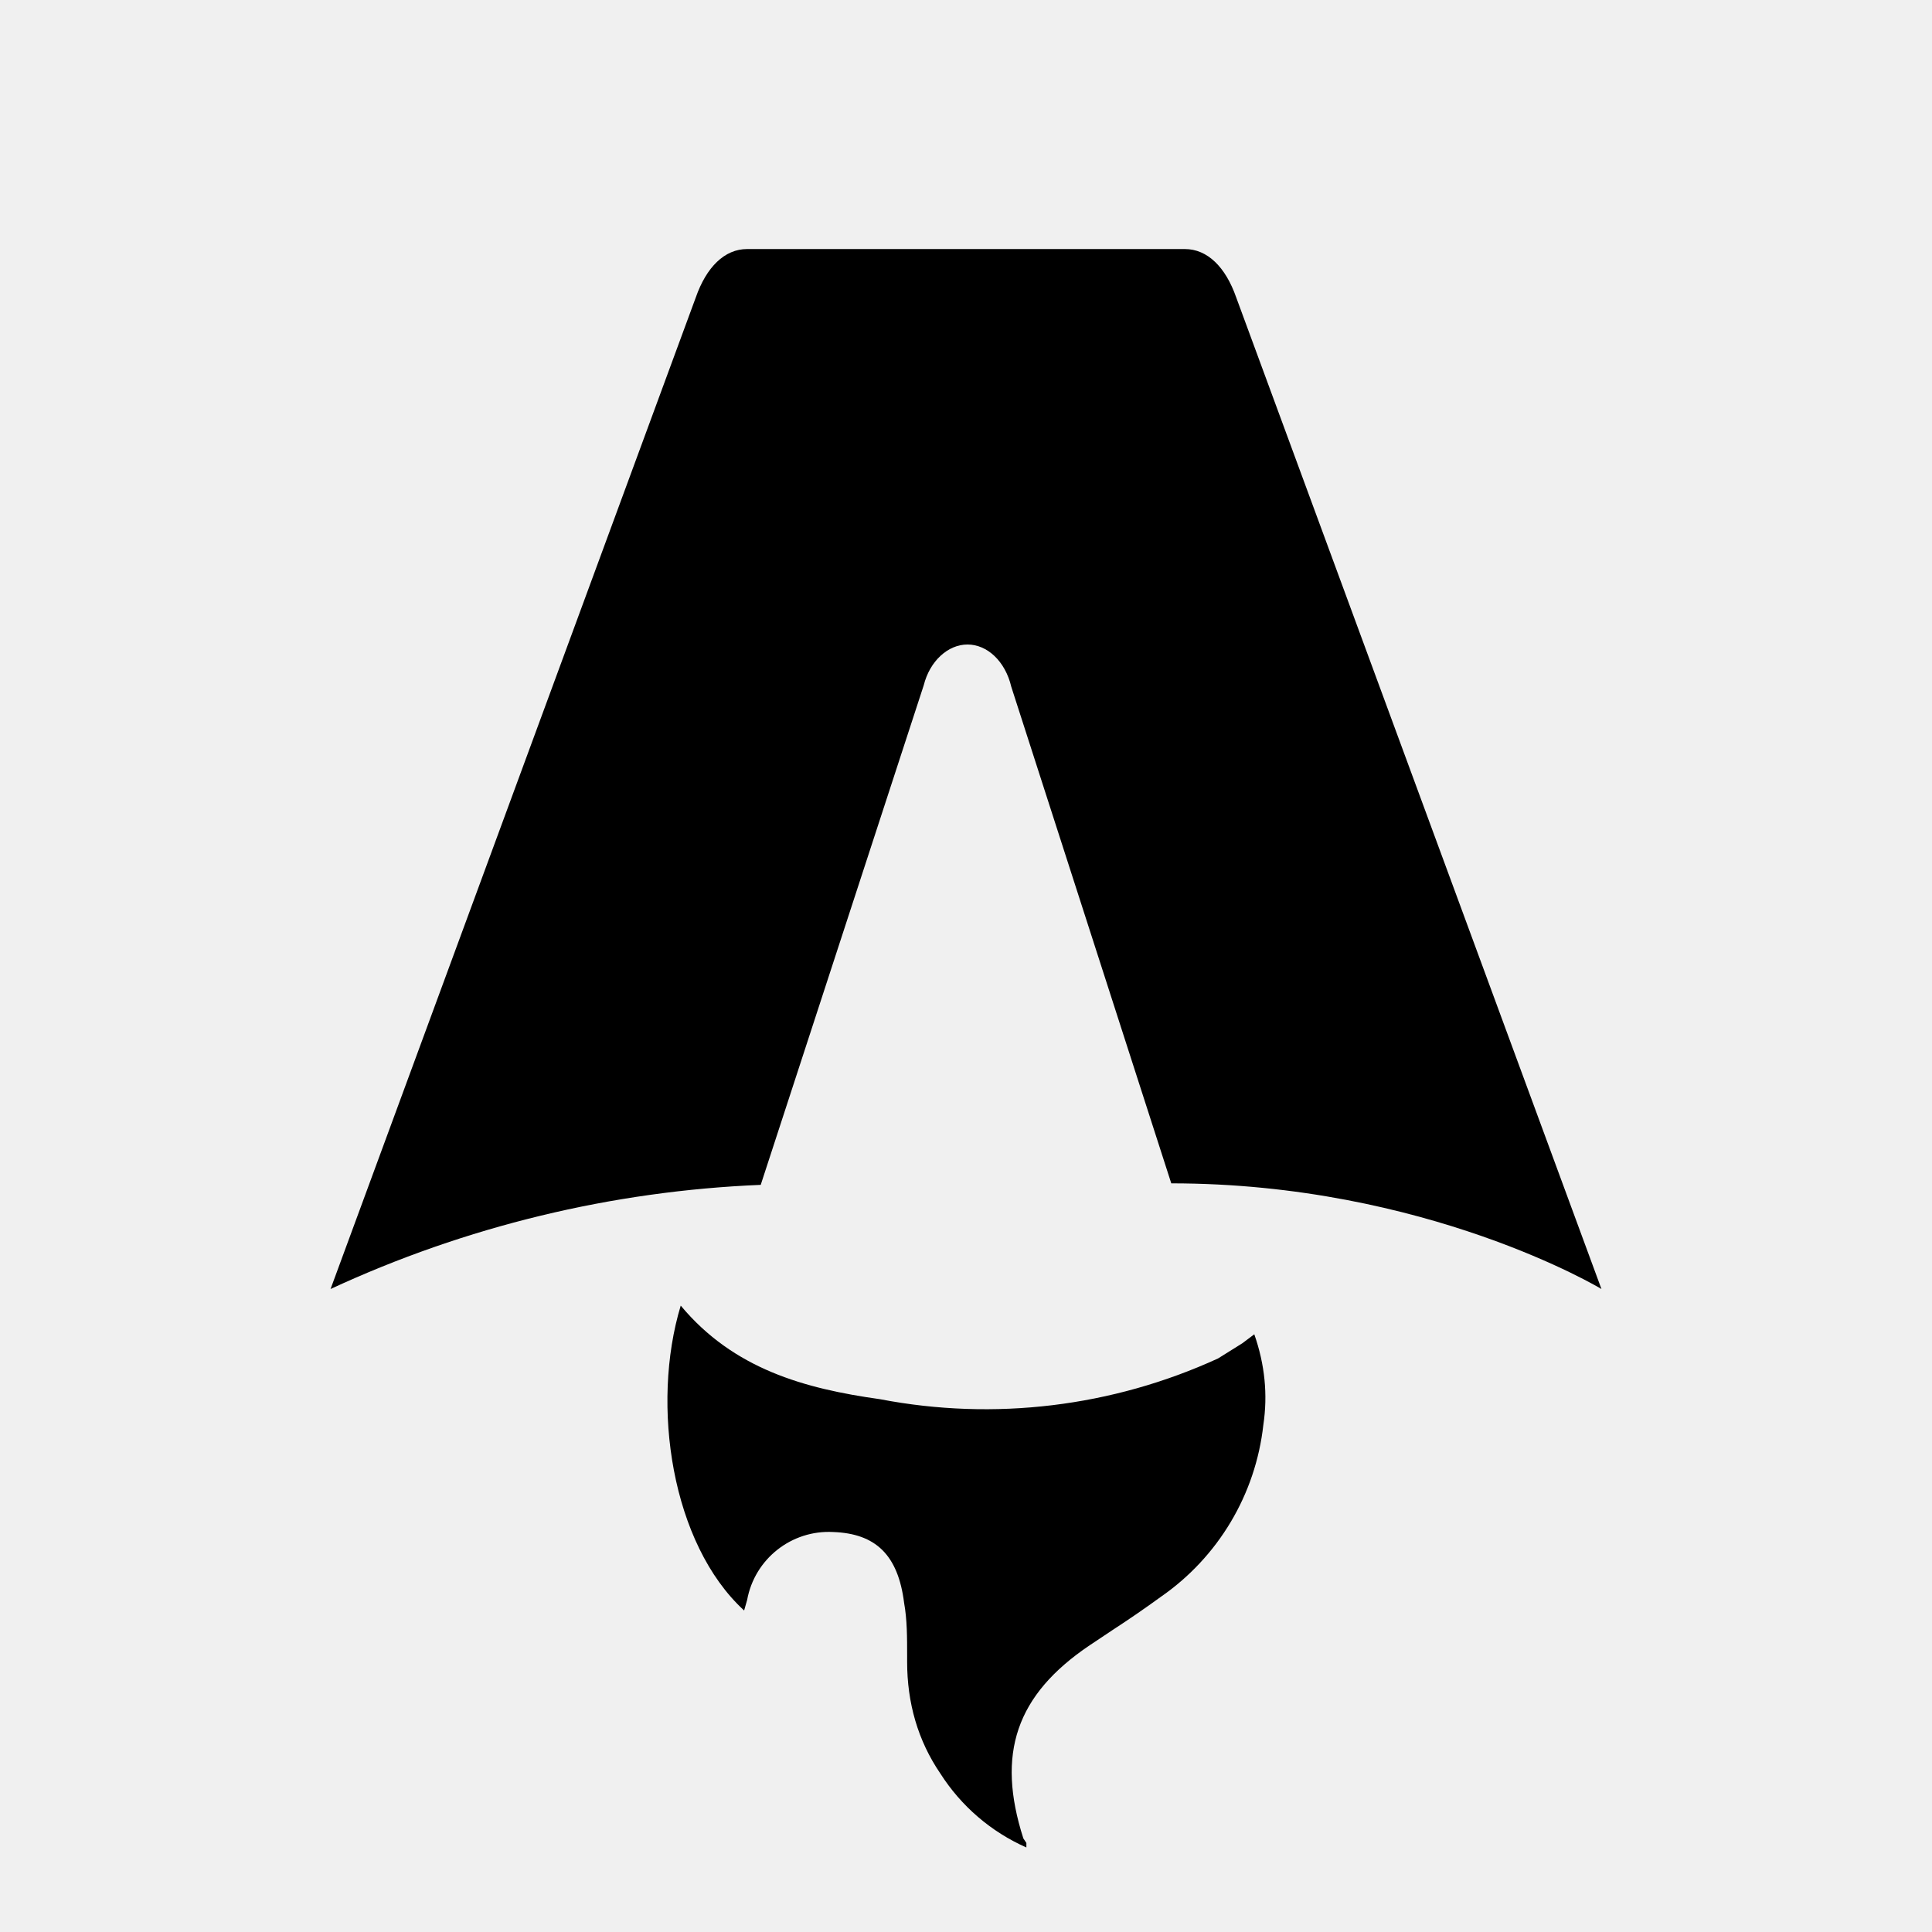
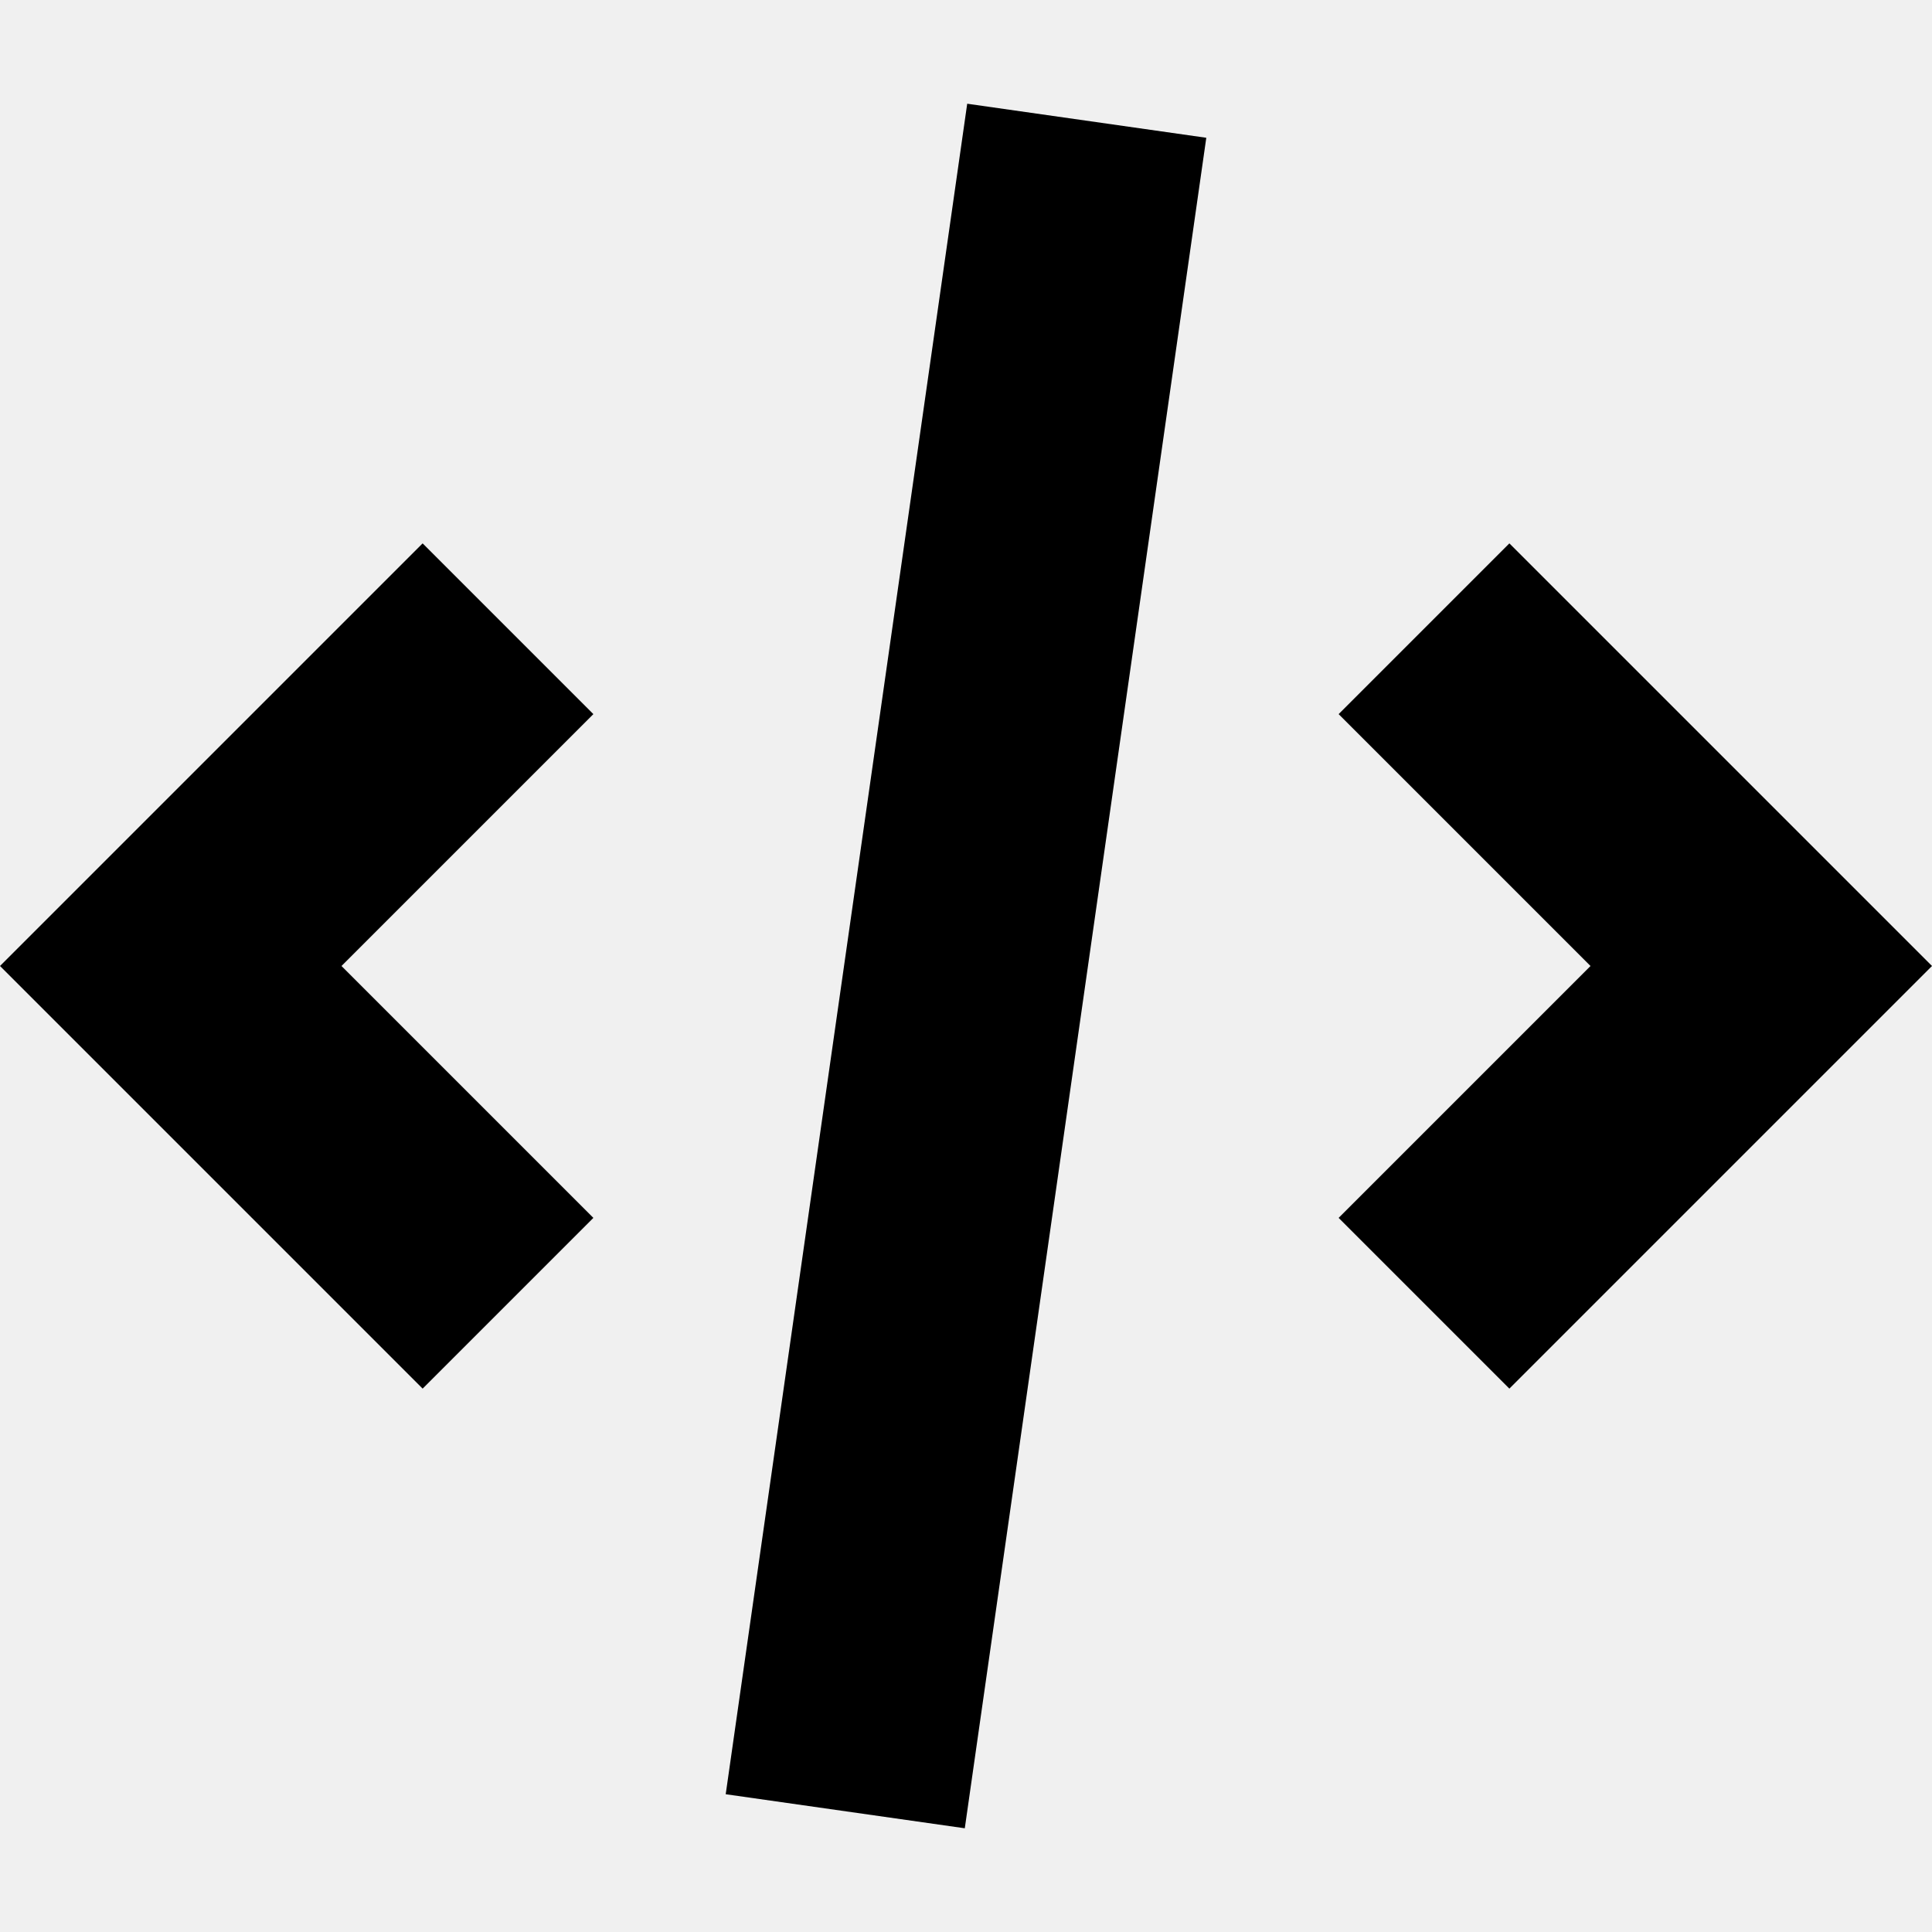
- <svg xmlns="http://www.w3.org/2000/svg" fill="none" viewBox="0 0 128 128">
-   <path d="M50.4 78.5a75.1 75.1 0 0 0-28.5 6.9l24.2-65.7c.7-2 1.9-3.2 3.4-3.2h29c1.5 0 2.7 1.2 3.4 3.2l24.2 65.7s-11.6-7-28.5-7L67 45.5c-.4-1.7-1.6-2.8-2.9-2.8-1.3 0-2.5 1.1-2.9 2.7L50.4 78.5Zm-1.1 28.2Zm-4.2-20.2c-2 6.6-.6 15.8 4.2 20.2a17.5 17.5 0 0 1 .2-.7 5.5 5.5 0 0 1 5.7-4.5c2.8.1 4.3 1.5 4.7 4.7.2 1.1.2 2.3.2 3.5v.4c0 2.7.7 5.2 2.2 7.4a13 13 0 0 0 5.7 4.9v-.3l-.2-.3c-1.8-5.6-.5-9.5 4.4-12.8l1.5-1a73 73 0 0 0 3.2-2.2 16 16 0 0 0 6.8-11.4c.3-2 .1-4-.6-6l-.8.6-1.6 1a37 37 0 0 1-22.4 2.7c-5-.7-9.7-2-13.2-6.2Z" />
-   <style>
-         path { fill: #000; }
-         @media (prefers-color-scheme: dark) {
-             path { fill: #FFF; }
-         }
-     </style>
+ <svg xmlns="http://www.w3.org/2000/svg" width="800px" height="800px" viewBox="0 0 16 16" fill="none">
+   <path d="M8.01 0.859L6.01 14.859L7.99 15.141L9.99 1.141L8.01 0.859Z" fill="#000000" />
+   <path d="M12.5 11.5L11.086 10.086L13.172 8L11.086 5.914L12.5 4.5L16 8L12.5 11.5Z" fill="#000000" />
+   <path d="M2.828 8L4.914 10.086L3.5 11.5L0 8L3.5 4.5L4.914 5.914L2.828 8Z" fill="#000000" />
</svg>
